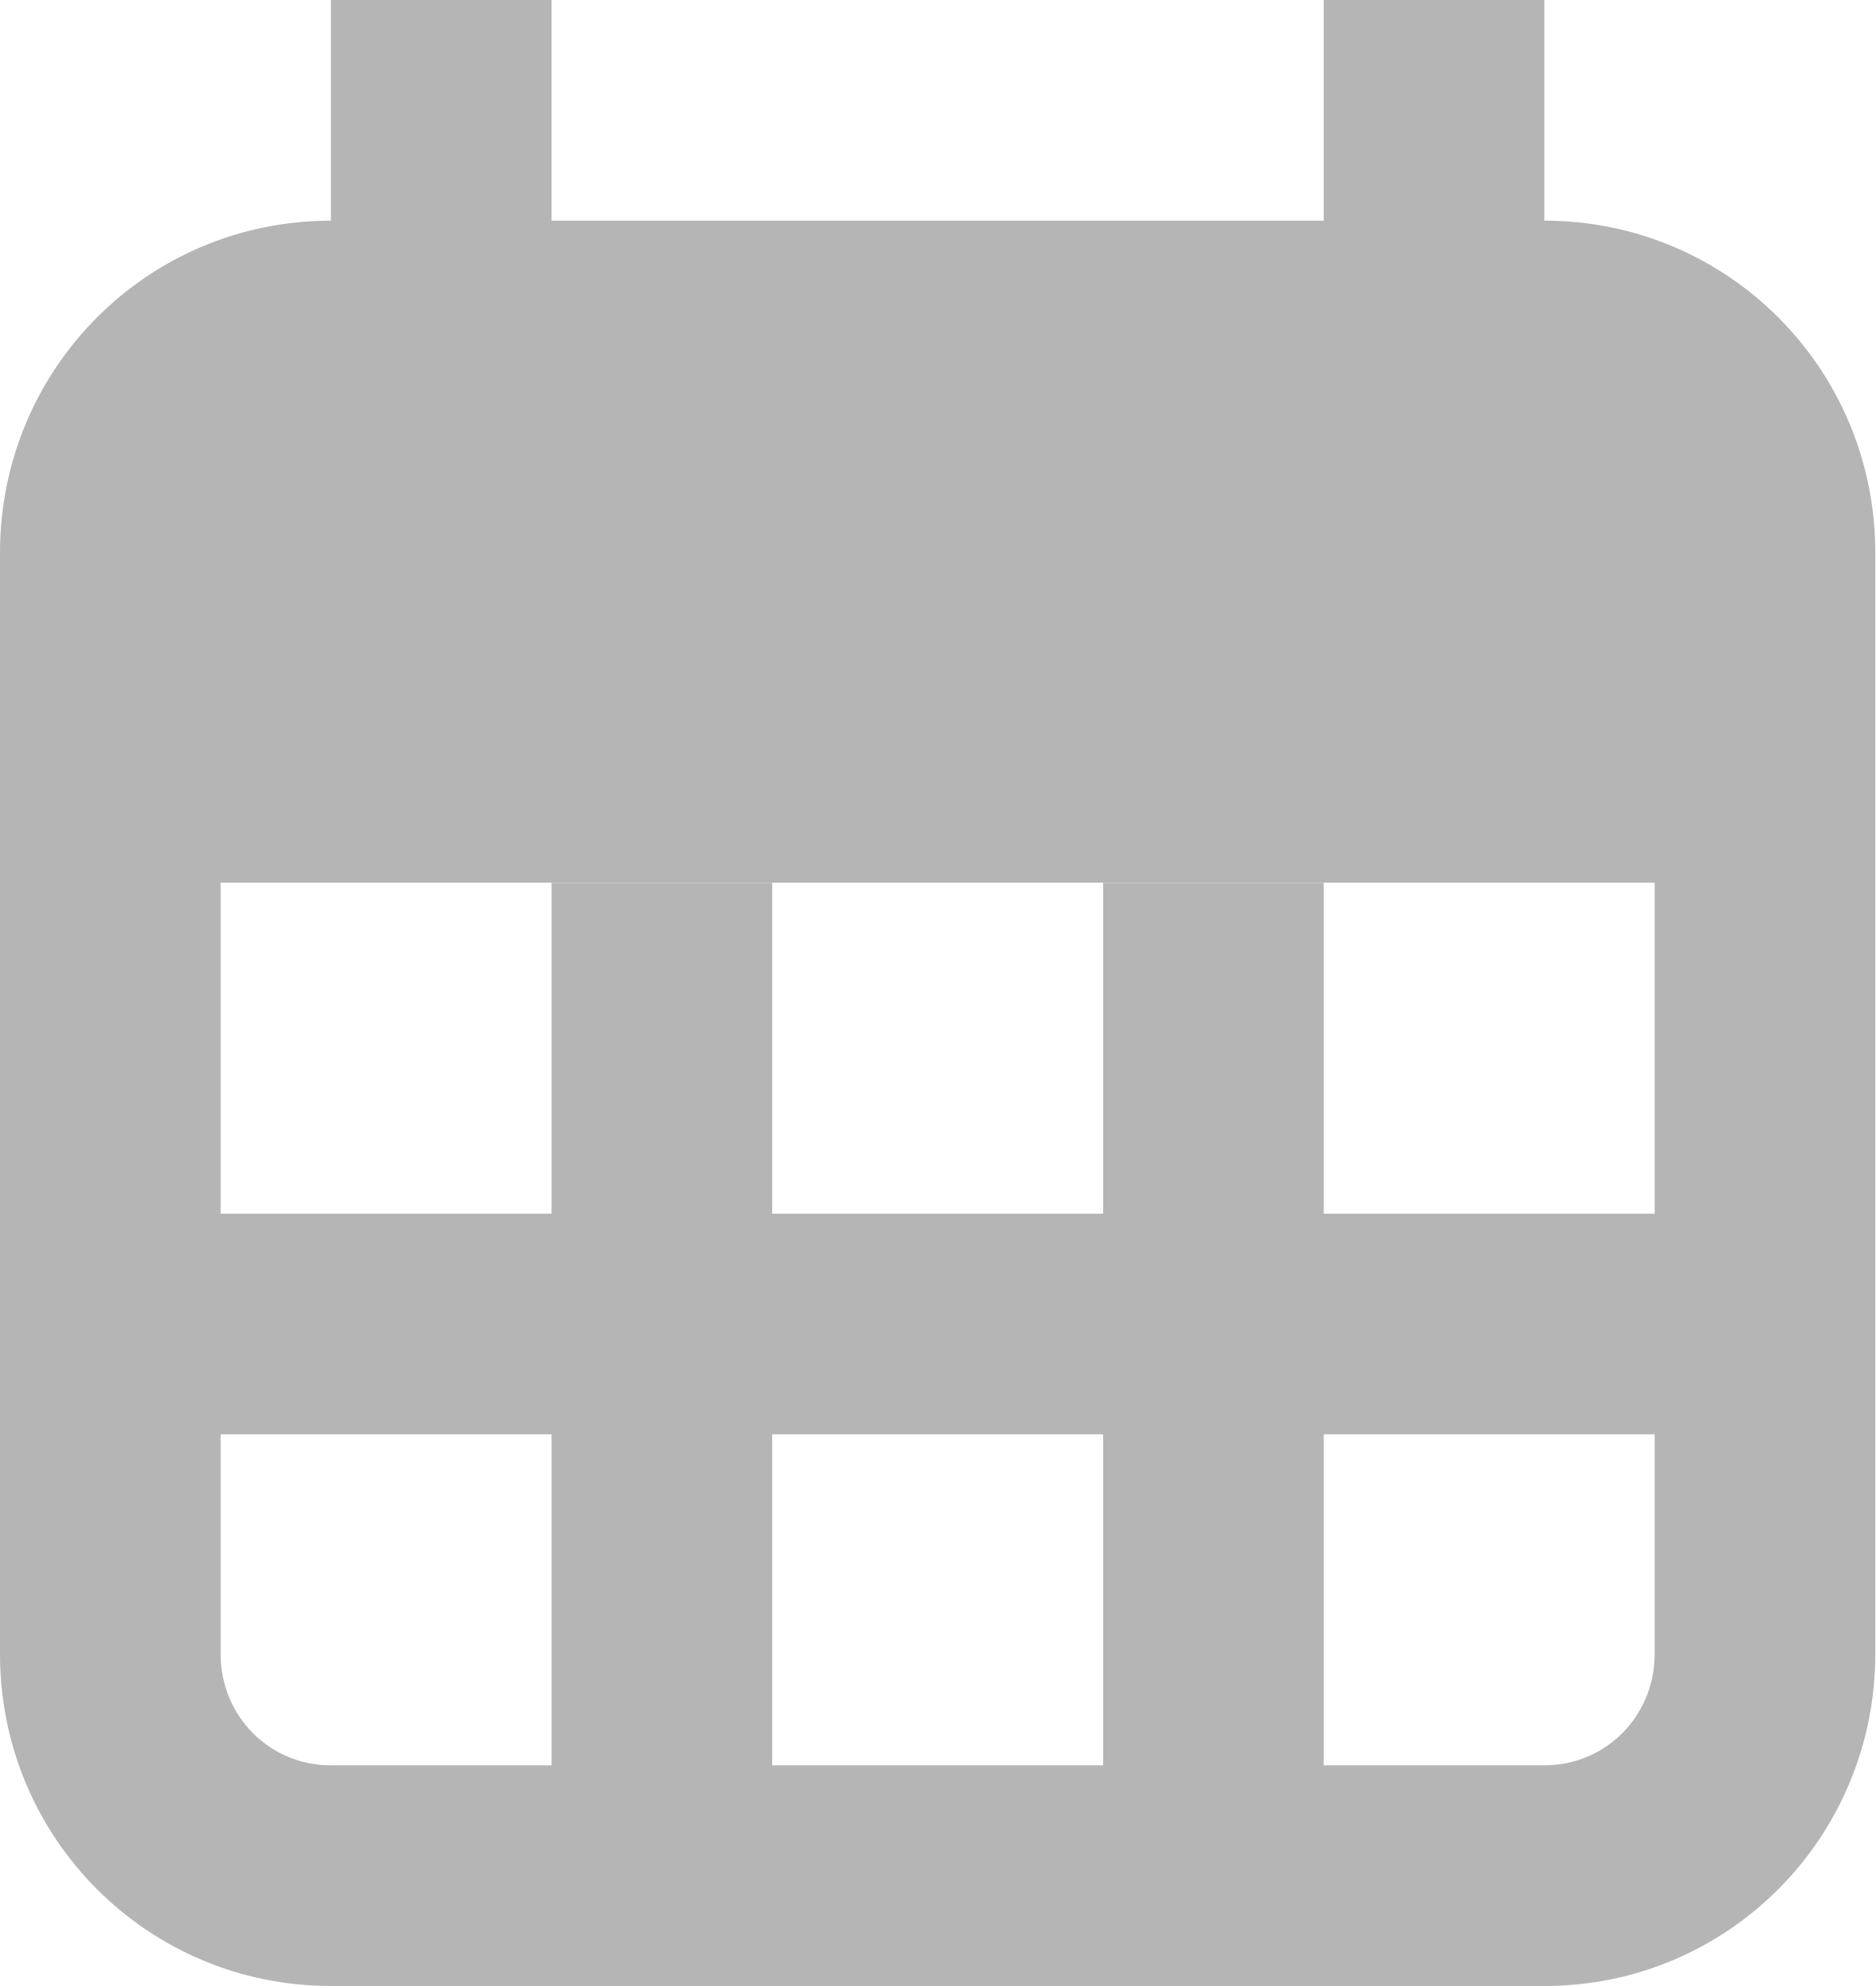
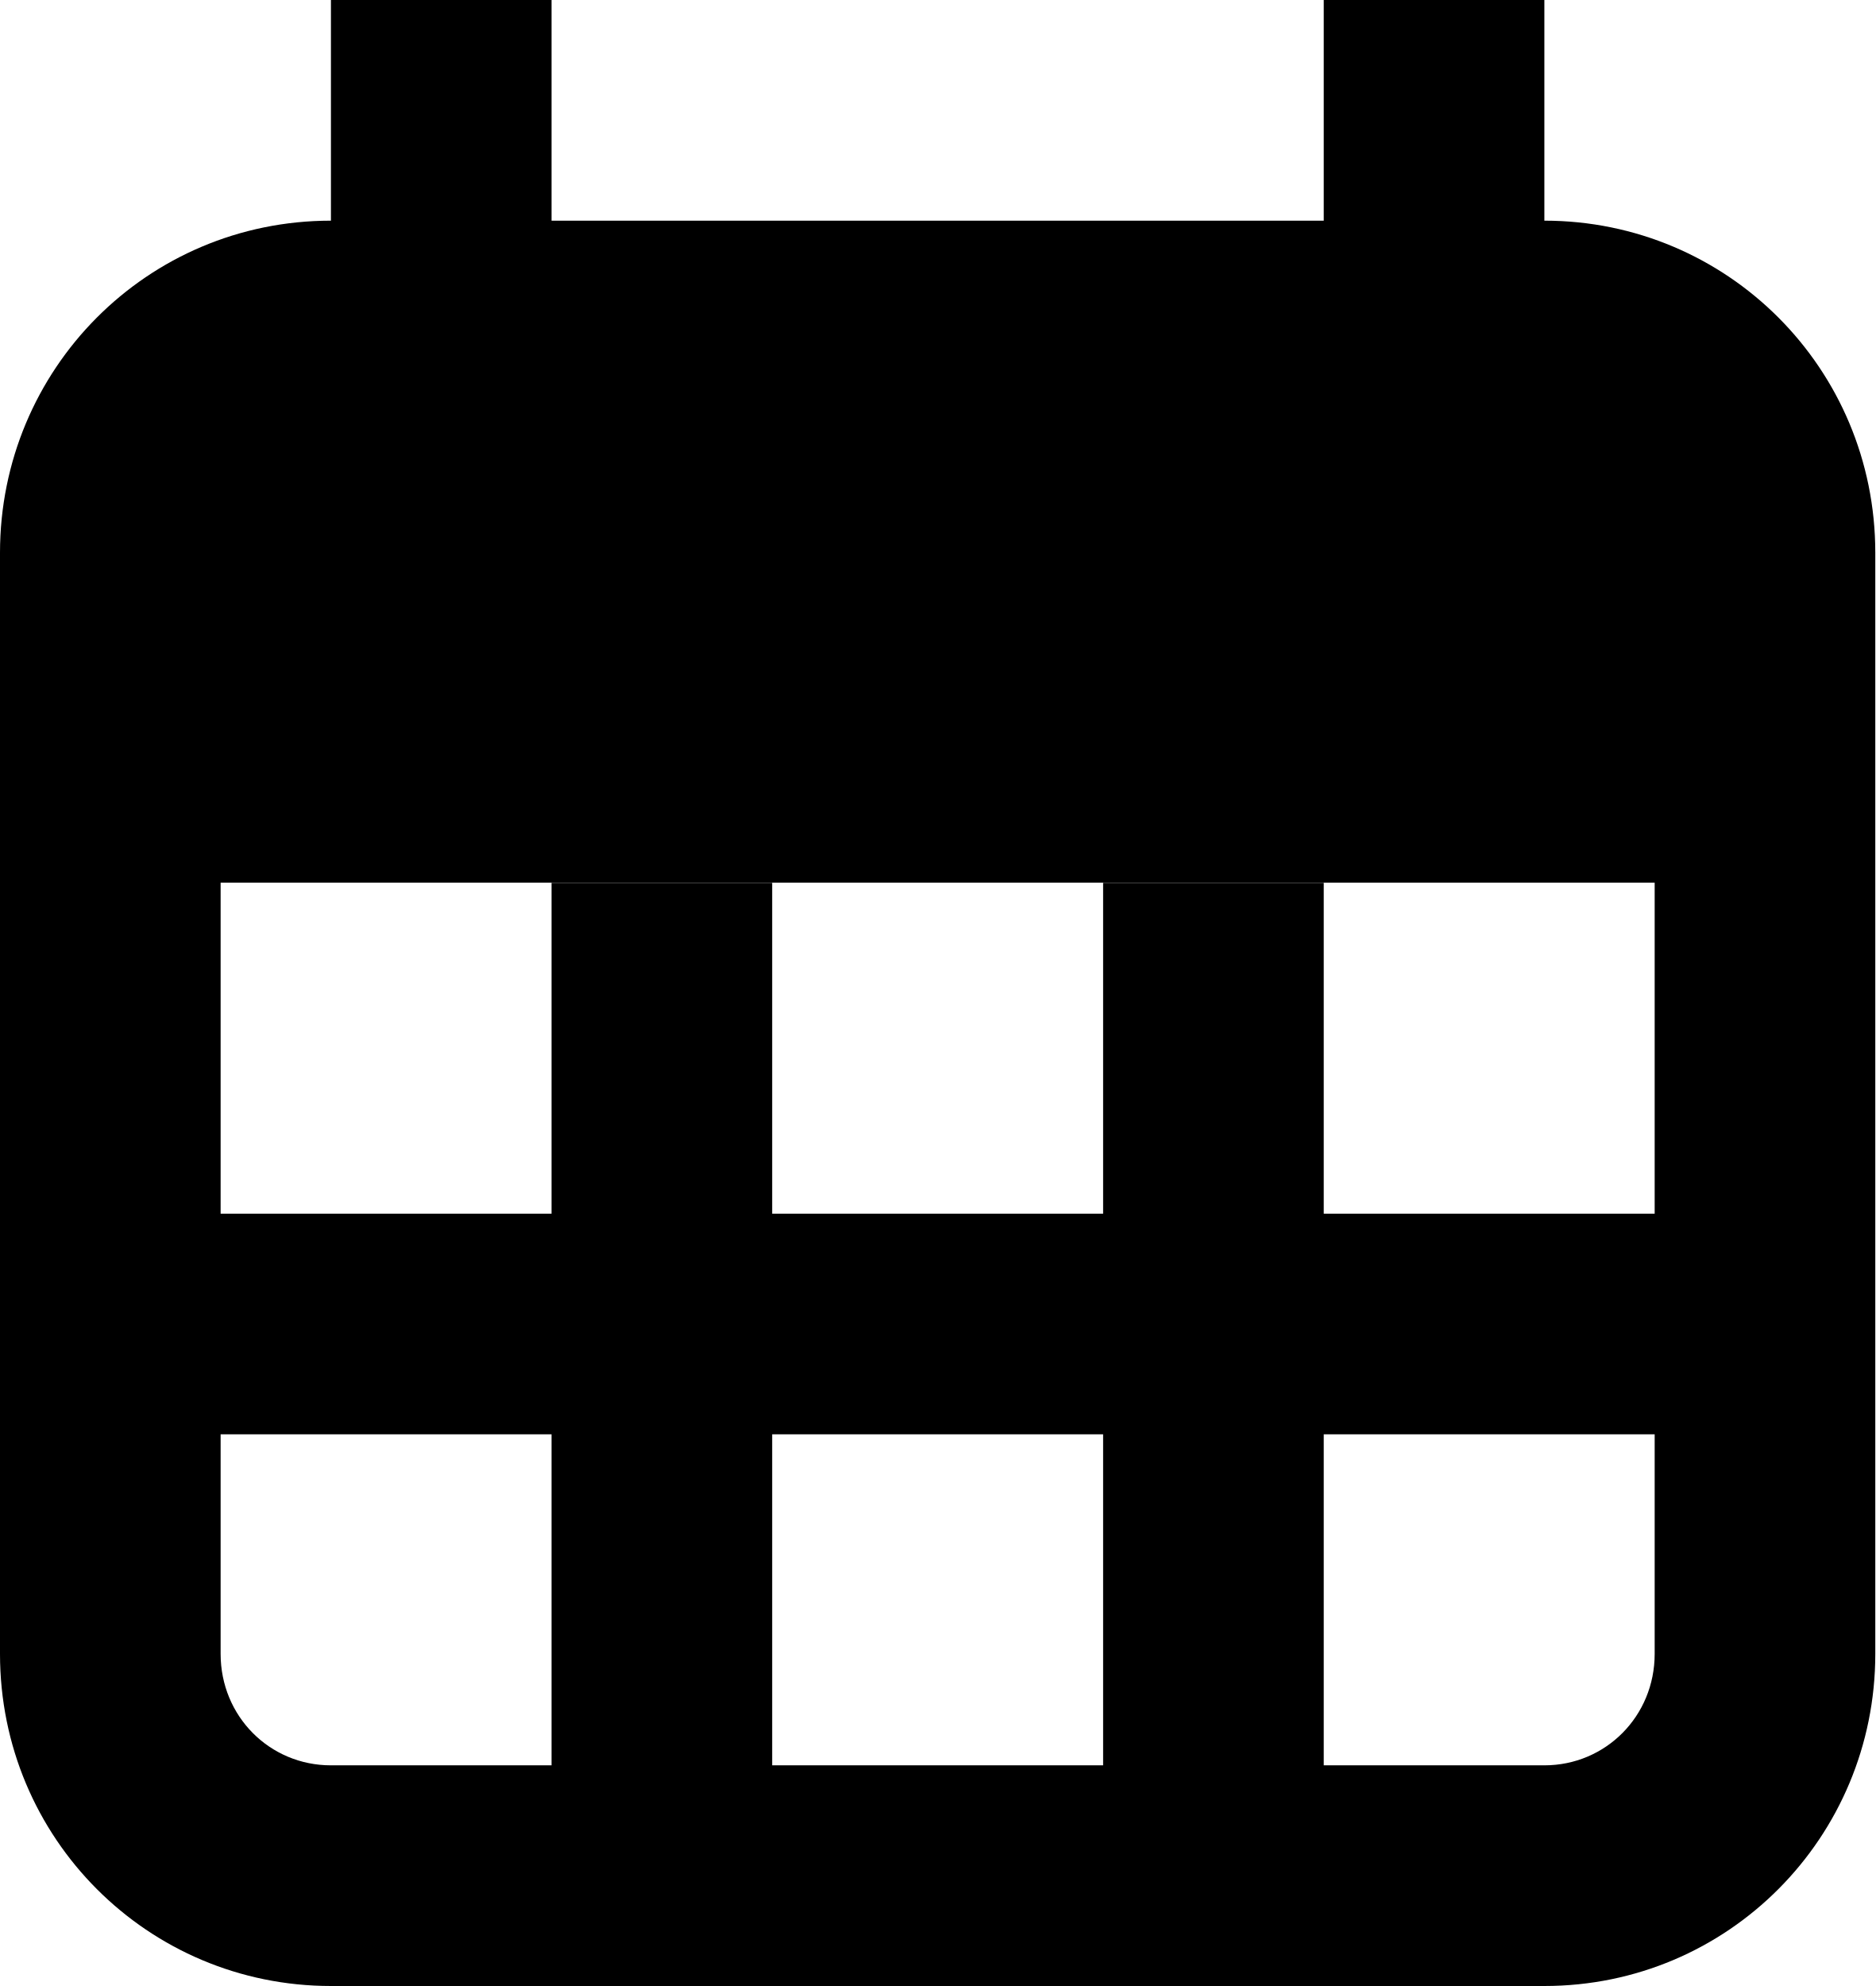
- <svg xmlns="http://www.w3.org/2000/svg" viewBox="0 0 17 18" fill="#B5B5B5">
+ <svg xmlns="http://www.w3.org/2000/svg" viewBox="0 0 17 18">
  <path d="M2 8v6.99c0 .565.444 1.01 1 1.01h11c.556 0 1-.446 1-1.01V8H2zM0 5.01C0 3.346 1.334 2 3 2h11c1.657 0 3 1.337 3 3.01v9.98c0 1.663-1.334 3.01-3 3.01H3c-1.657 0-3-1.337-3-3.01V5.01zM5 11V8.002h2V11h3V8.002h2V11h3v2h-3v3.002h-2V13H7v3.002H5V13H2v-2h3zm7-11h2v2h-2V0zM3 0h2v2H3V0z" />
</svg>
